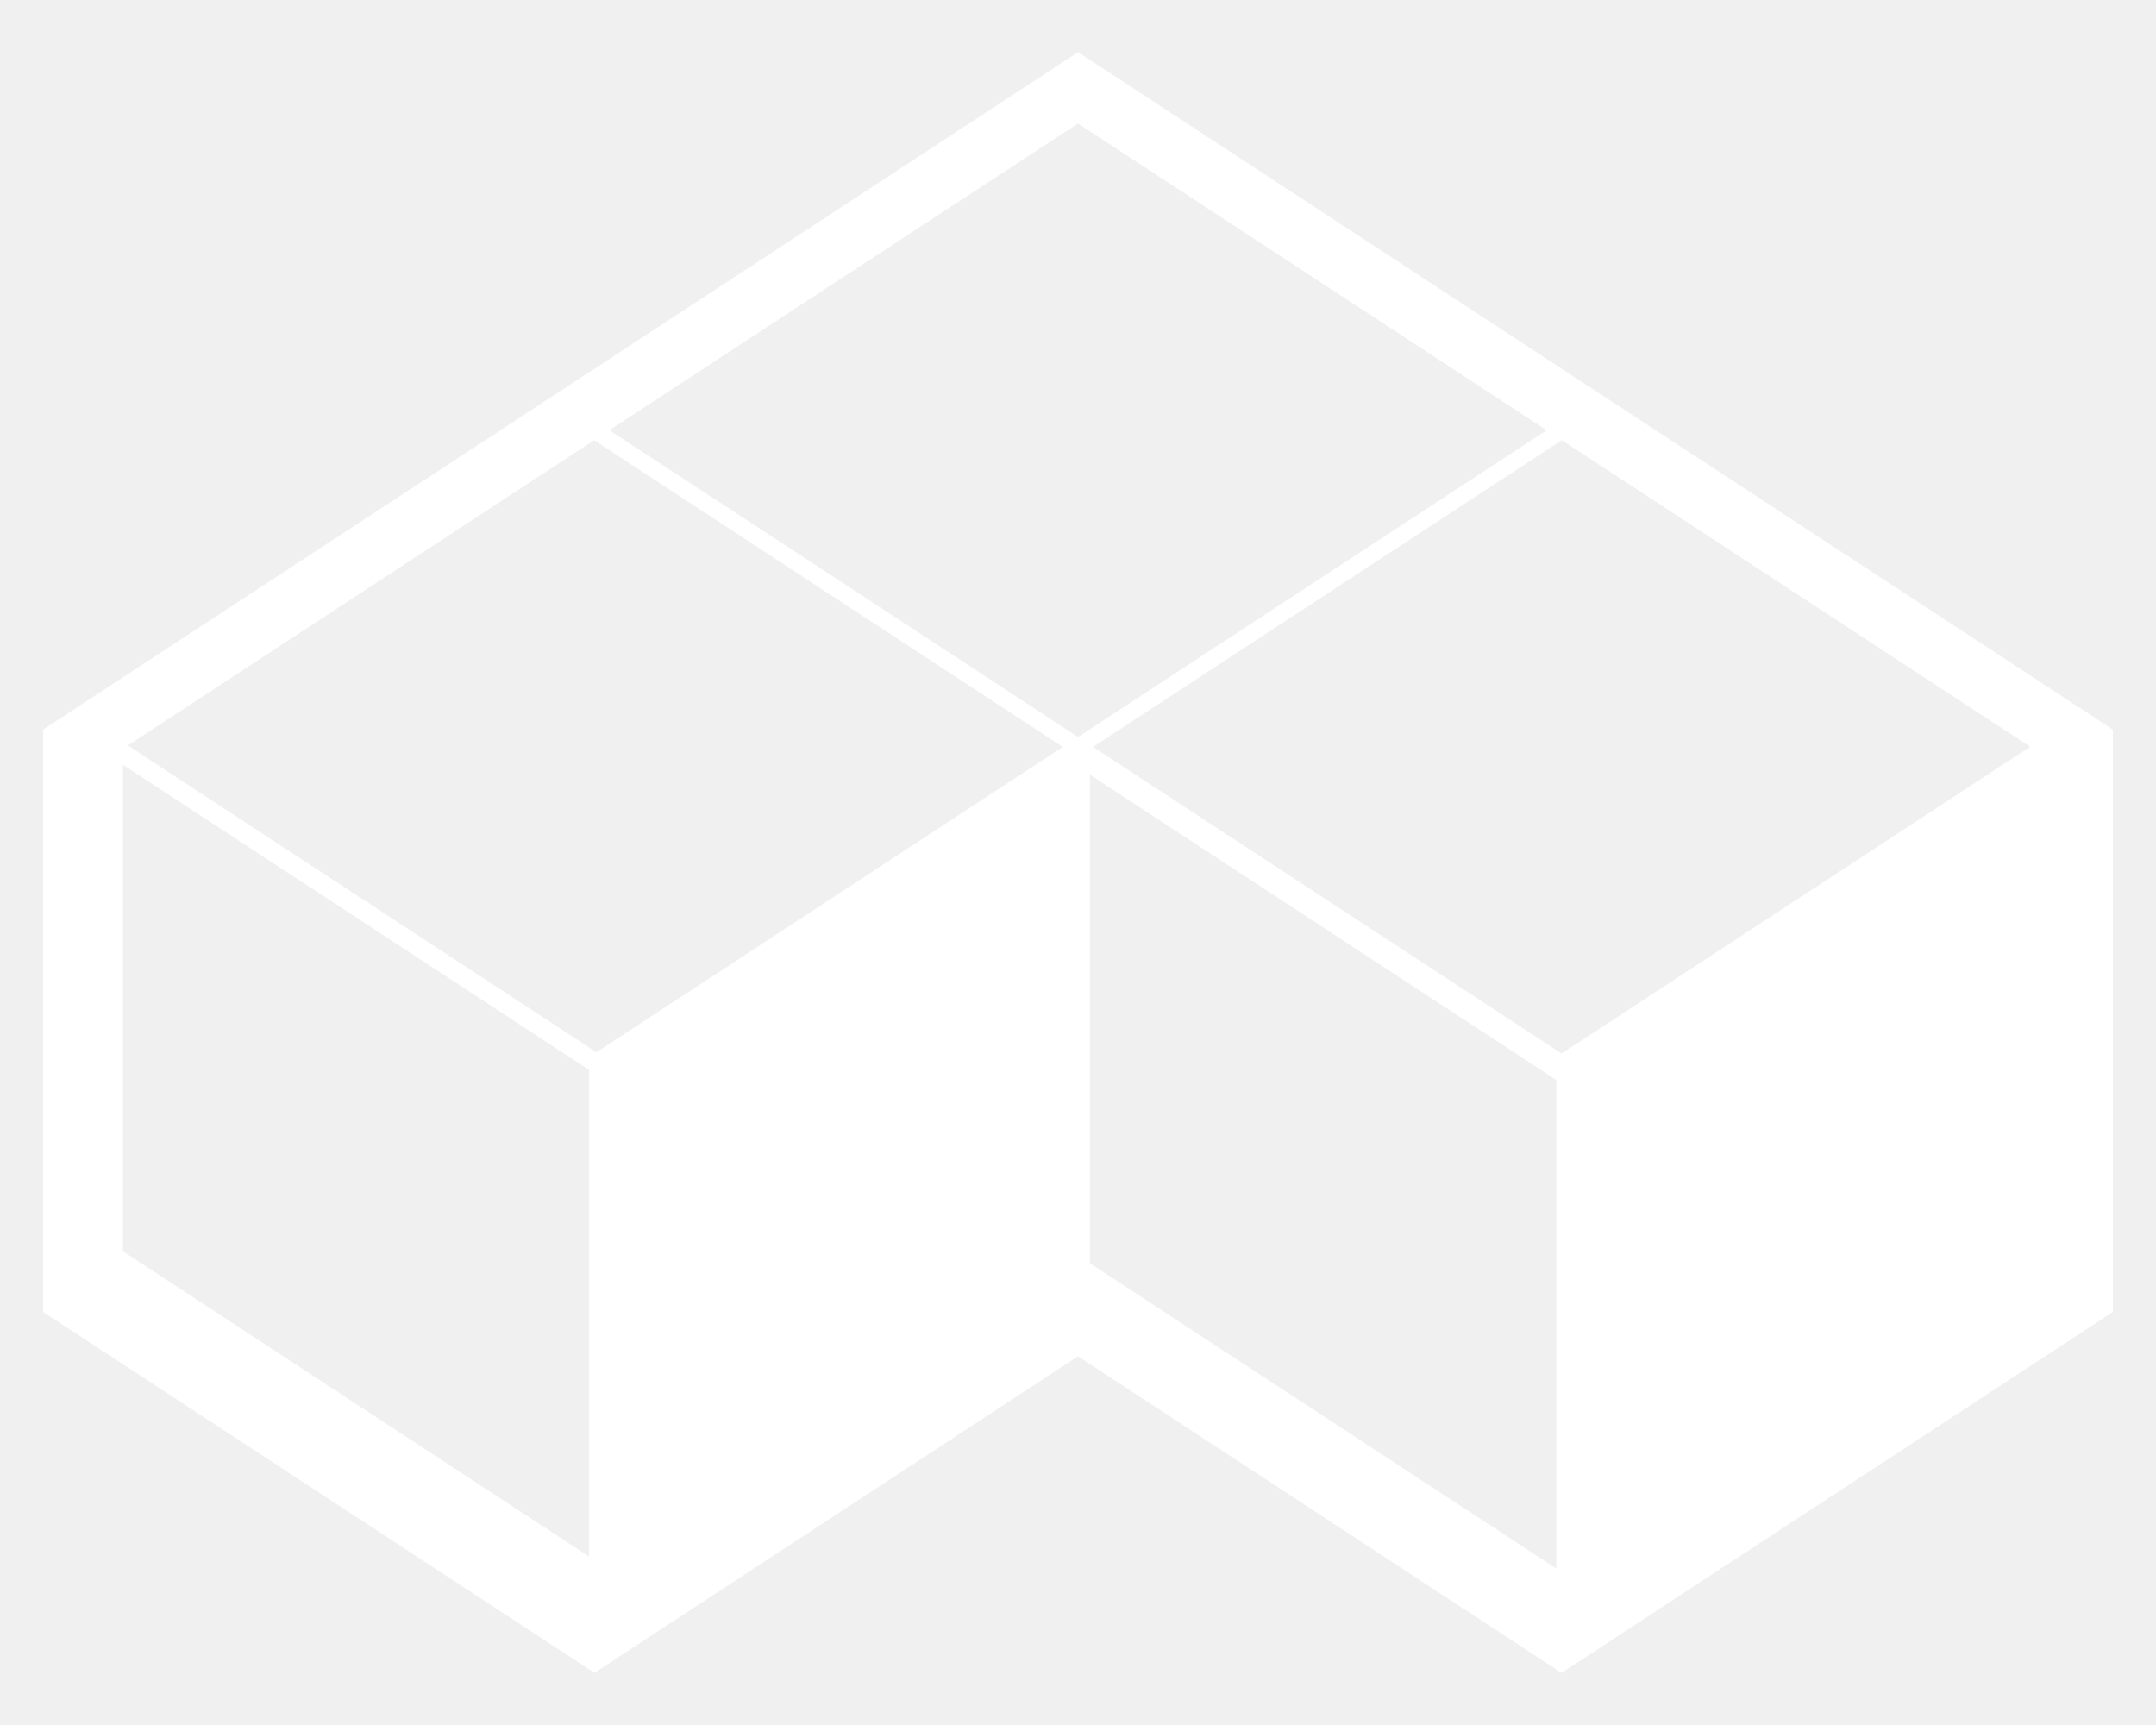
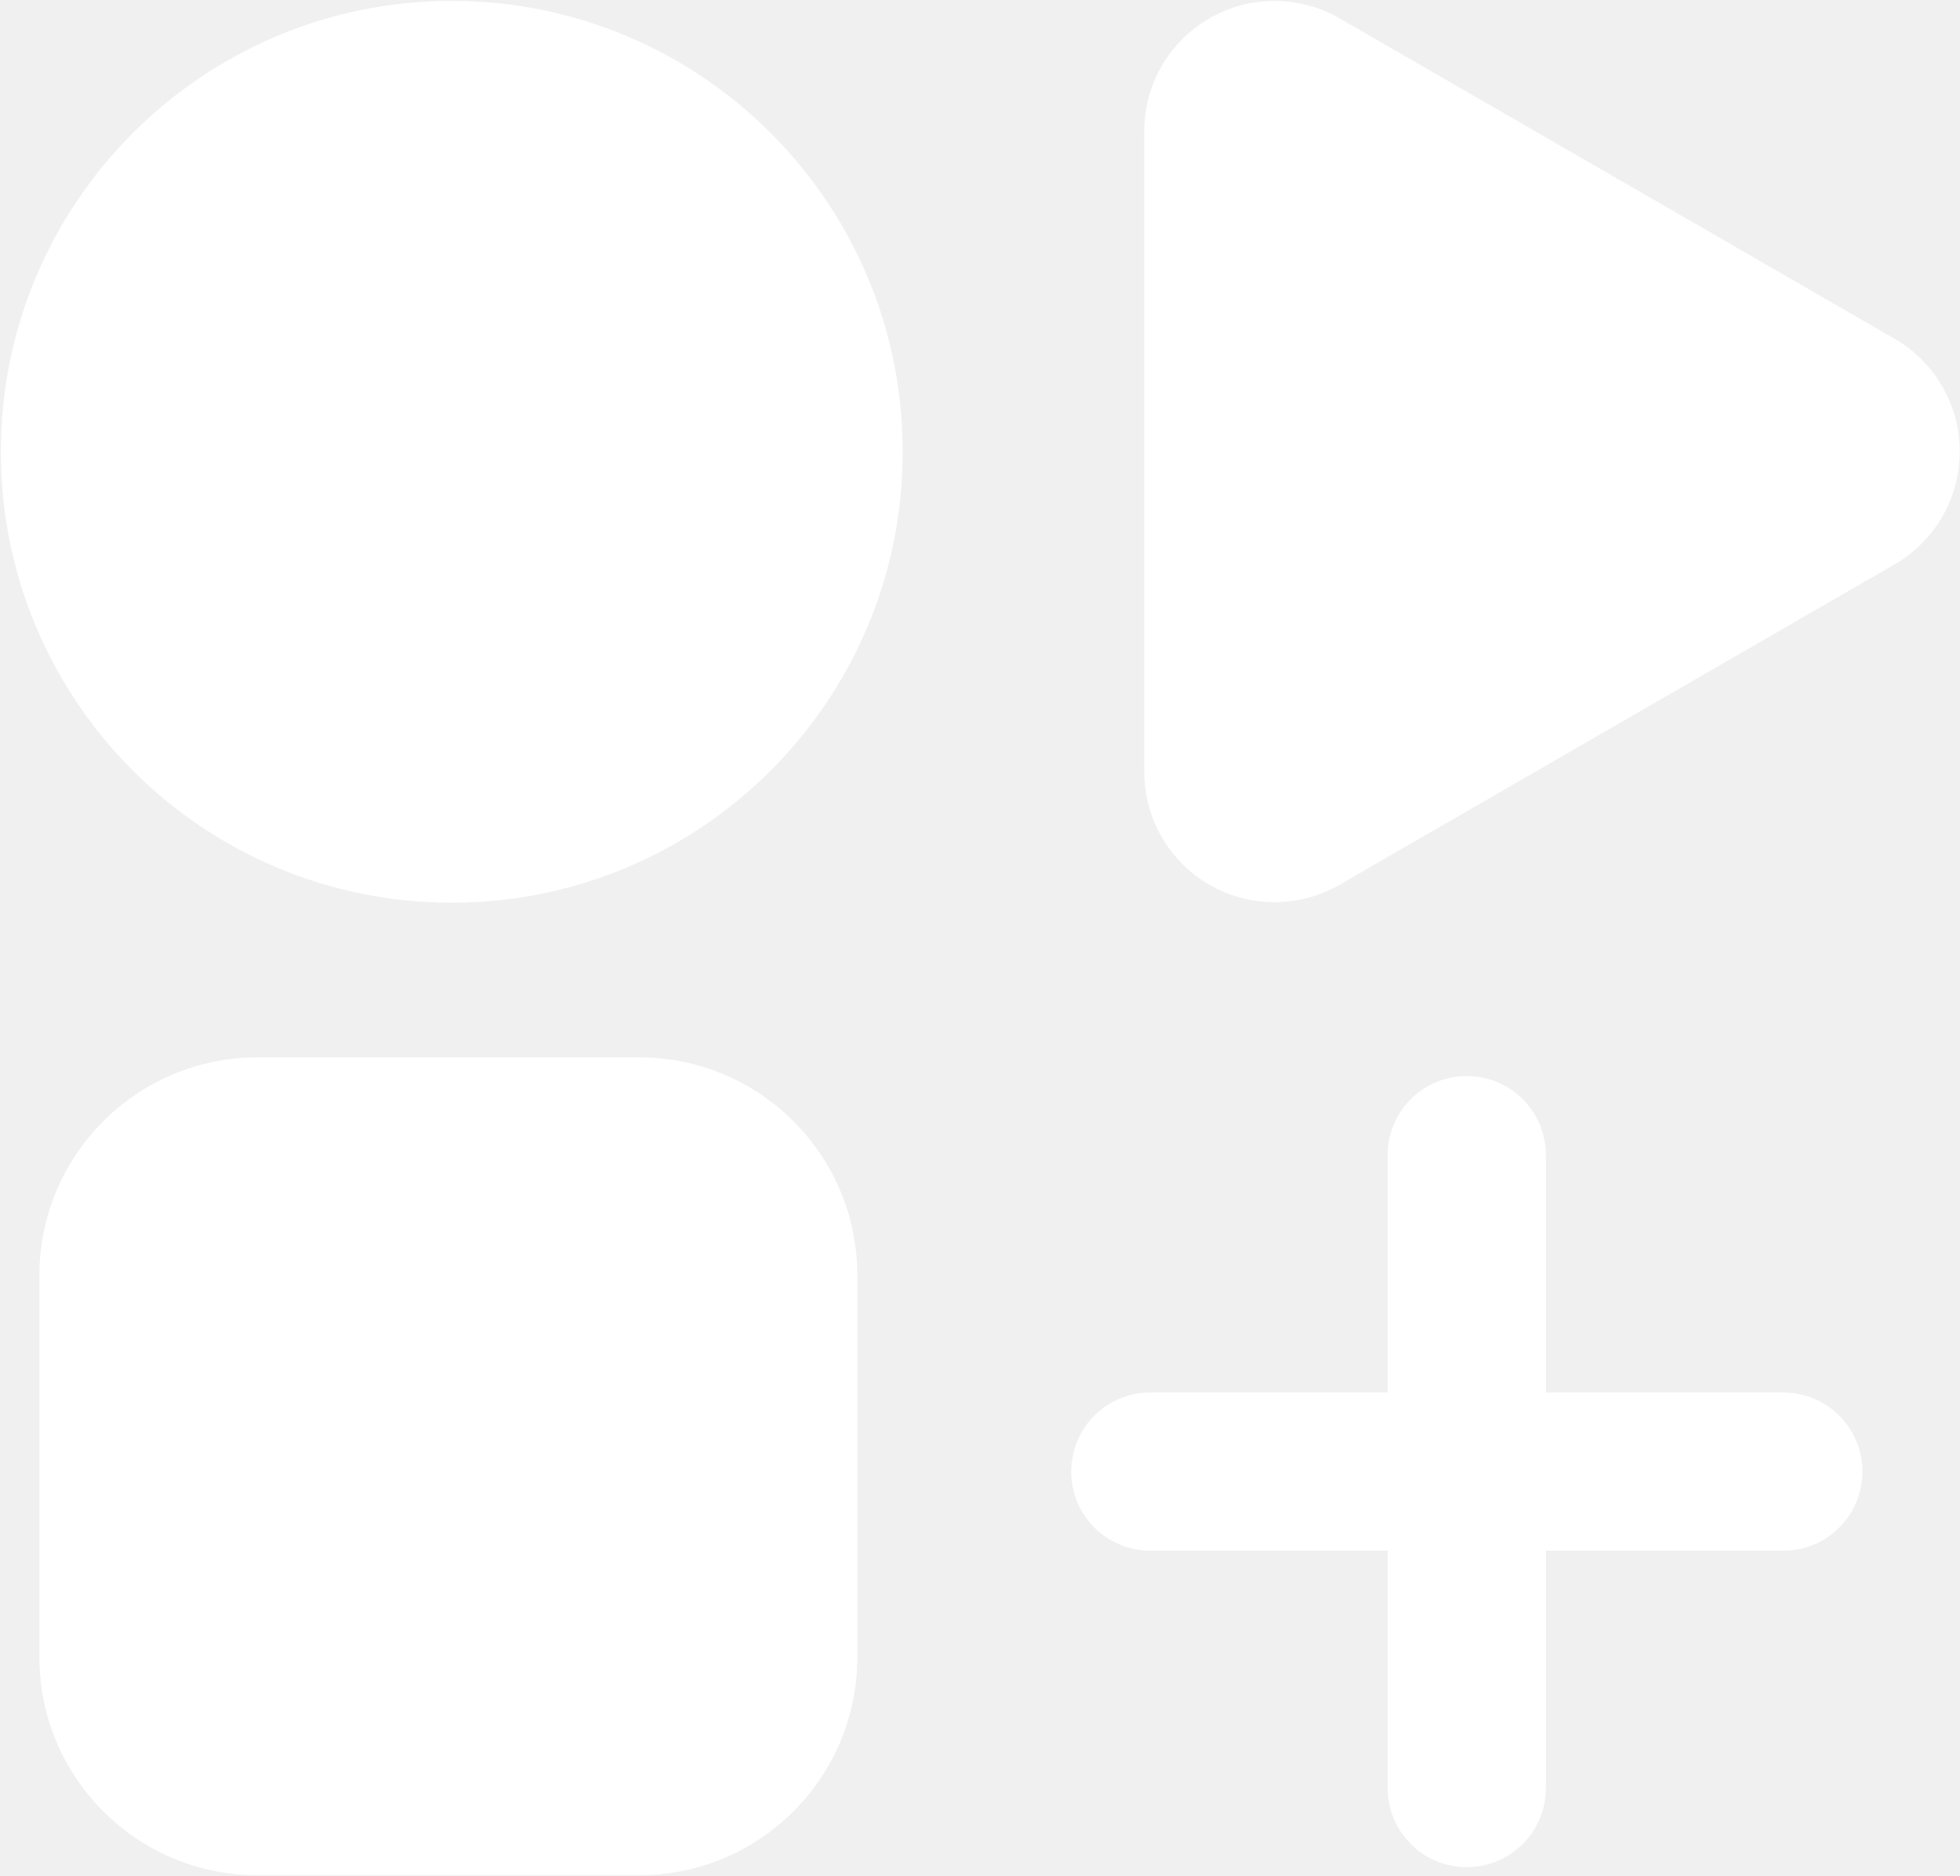
- <svg xmlns="http://www.w3.org/2000/svg" width="25" height="20" viewBox="0 0 25 20" fill="none">
-   <path d="M12.5 0.604L12.07 0.887L0.5 8.459V15.211L6.893 19.395L12.5 15.725L18.107 19.396L24.5 15.211V8.459L12.5 0.604ZM12.5 1.432L17.934 4.988L15.217 6.766L12.5 8.545L9.783 6.765L7.066 4.988L12.5 1.432ZM6.89 5.104L12.324 8.66L6.916 12.2L1.482 8.643L6.891 5.103L6.89 5.104ZM18.11 5.104L23.541 8.658L18.107 12.215L12.674 8.66L18.109 5.104H18.11ZM1.425 8.867L6.804 12.387C6.812 12.392 6.821 12.396 6.831 12.4V18.047L1.425 14.507V8.867ZM12.638 8.982L18.046 12.522V18.186L12.638 14.646V8.982Z" fill="white" />
+ <svg xmlns="http://www.w3.org/2000/svg" id="svg8" version="1.1" xml:space="preserve" viewBox="30.53 31.97 66.92 64.05">
+   <defs id="defs2" />
+   <g id="layer1">
+     <g id="g8716" style="fill:#ffffff;stroke-width:2.221" transform="matrix(1.701631,0,0,1.701631,-237.687,-115.3591)">
+       <circle style="fill:#ffffff;stroke-width:0.588" id="circle8708" cx="166.688" cy="95.647" r="9.048" />
+       <rect style="fill:#ffffff;stroke-width:0.588" id="rect8710" width="16.412" height="16.412" x="158.414" y="107.798" rx="4.377" ry="4.377" />
+       <path style="fill:#ffffff;stroke-width:0.553" id="path8712" d="m 69.514,58.833 -1.781,0 -10.247,0 a 2.444,2.444 60 0 1 -2.117,-3.666 l 0.89,-1.542 5.124,-8.874 a 2.444,2.444 2.5219902e-7 0 1 4.233,0 l 0.89,1.542 5.124,8.874 a 2.444,2.444 120 0 1 -2.117,3.666 z" transform="matrix(0.9259016,0.5345696,0.5345696,-0.9259016,99.82615,110.6931)" />
+       <path id="path8714" style="fill:#ffffff;stroke-width:5.877" d="m 194.992,116.11 c 0,0.879 -0.708,1.587 -1.587,1.587 h -12.7 c -0.879,0 -1.587,-0.708 -1.587,-1.587 0,-0.879 0.708,-1.587 1.587,-1.587 h 12.7 c 0.879,0 1.587,0.708 1.587,1.587 z m -7.938,-7.937 c 0.879,0 1.587,0.708 1.587,1.587 v 12.7 c 0,0.879 -0.708,1.587 -1.587,1.587 -0.879,0 -1.587,-0.708 -1.587,-1.587 v -12.7 c 0,-0.879 0.708,-1.587 1.587,-1.587 z" />
+     </g>
+   </g>
</svg>
